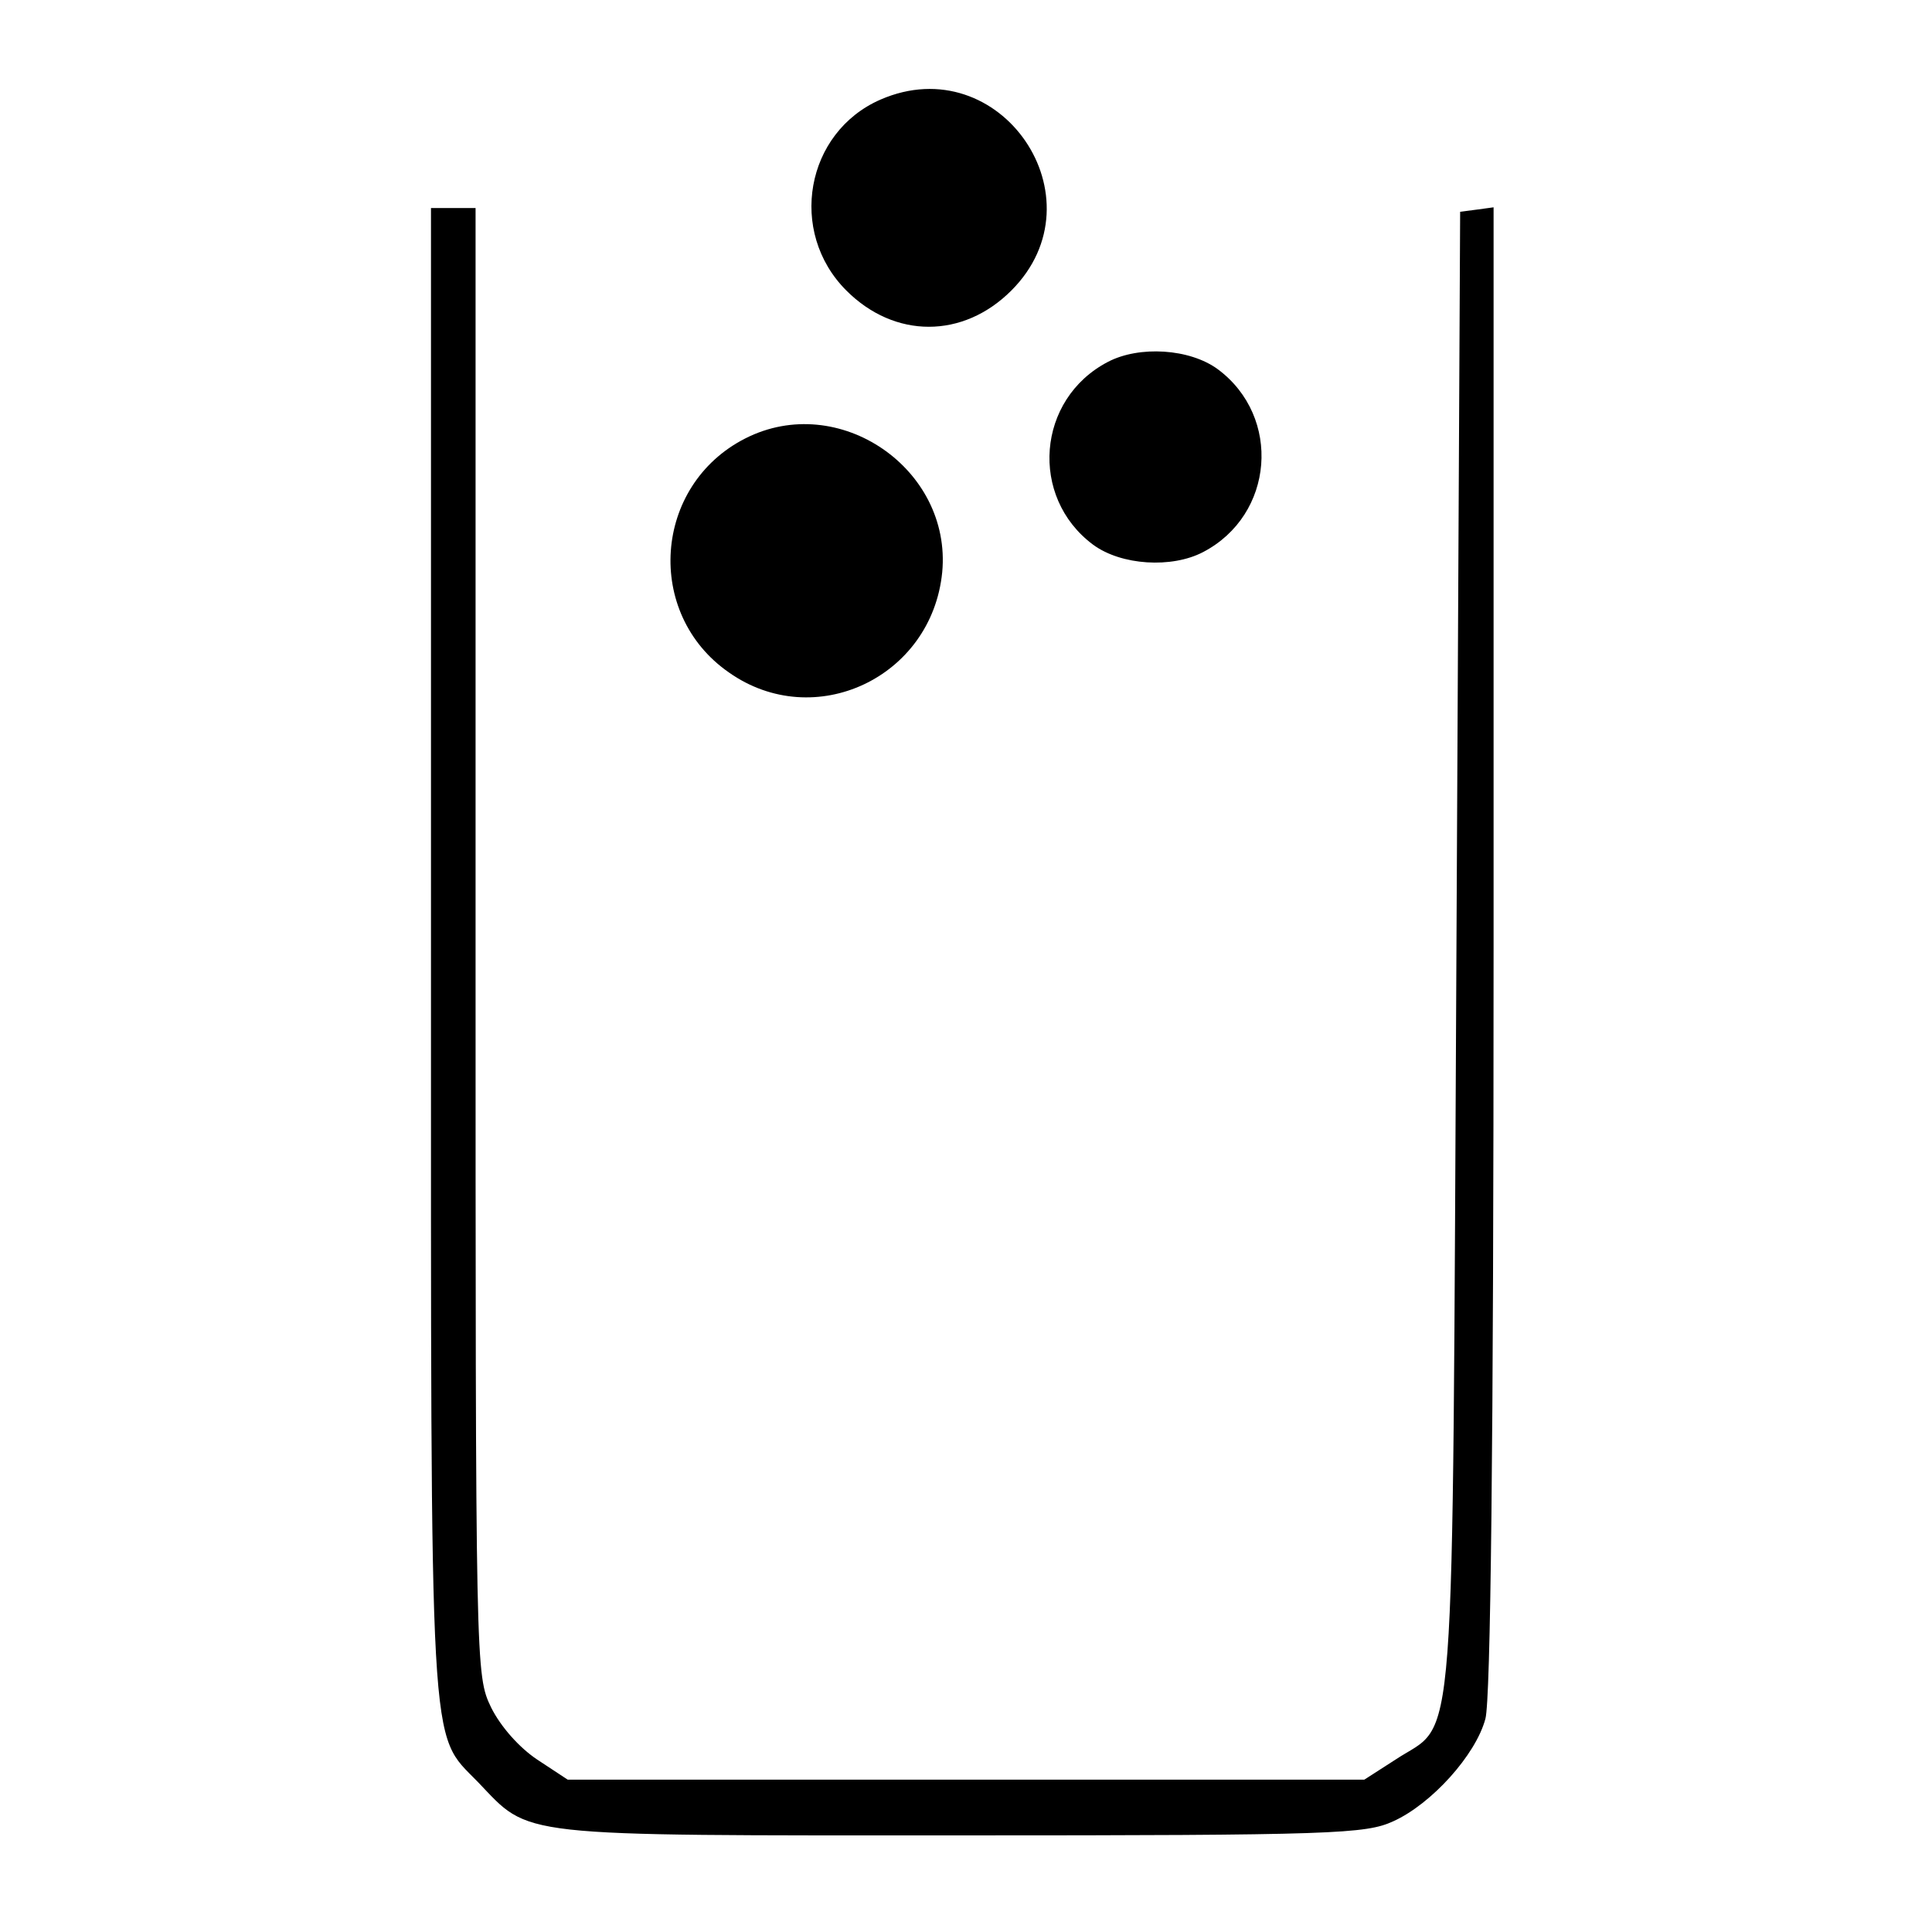
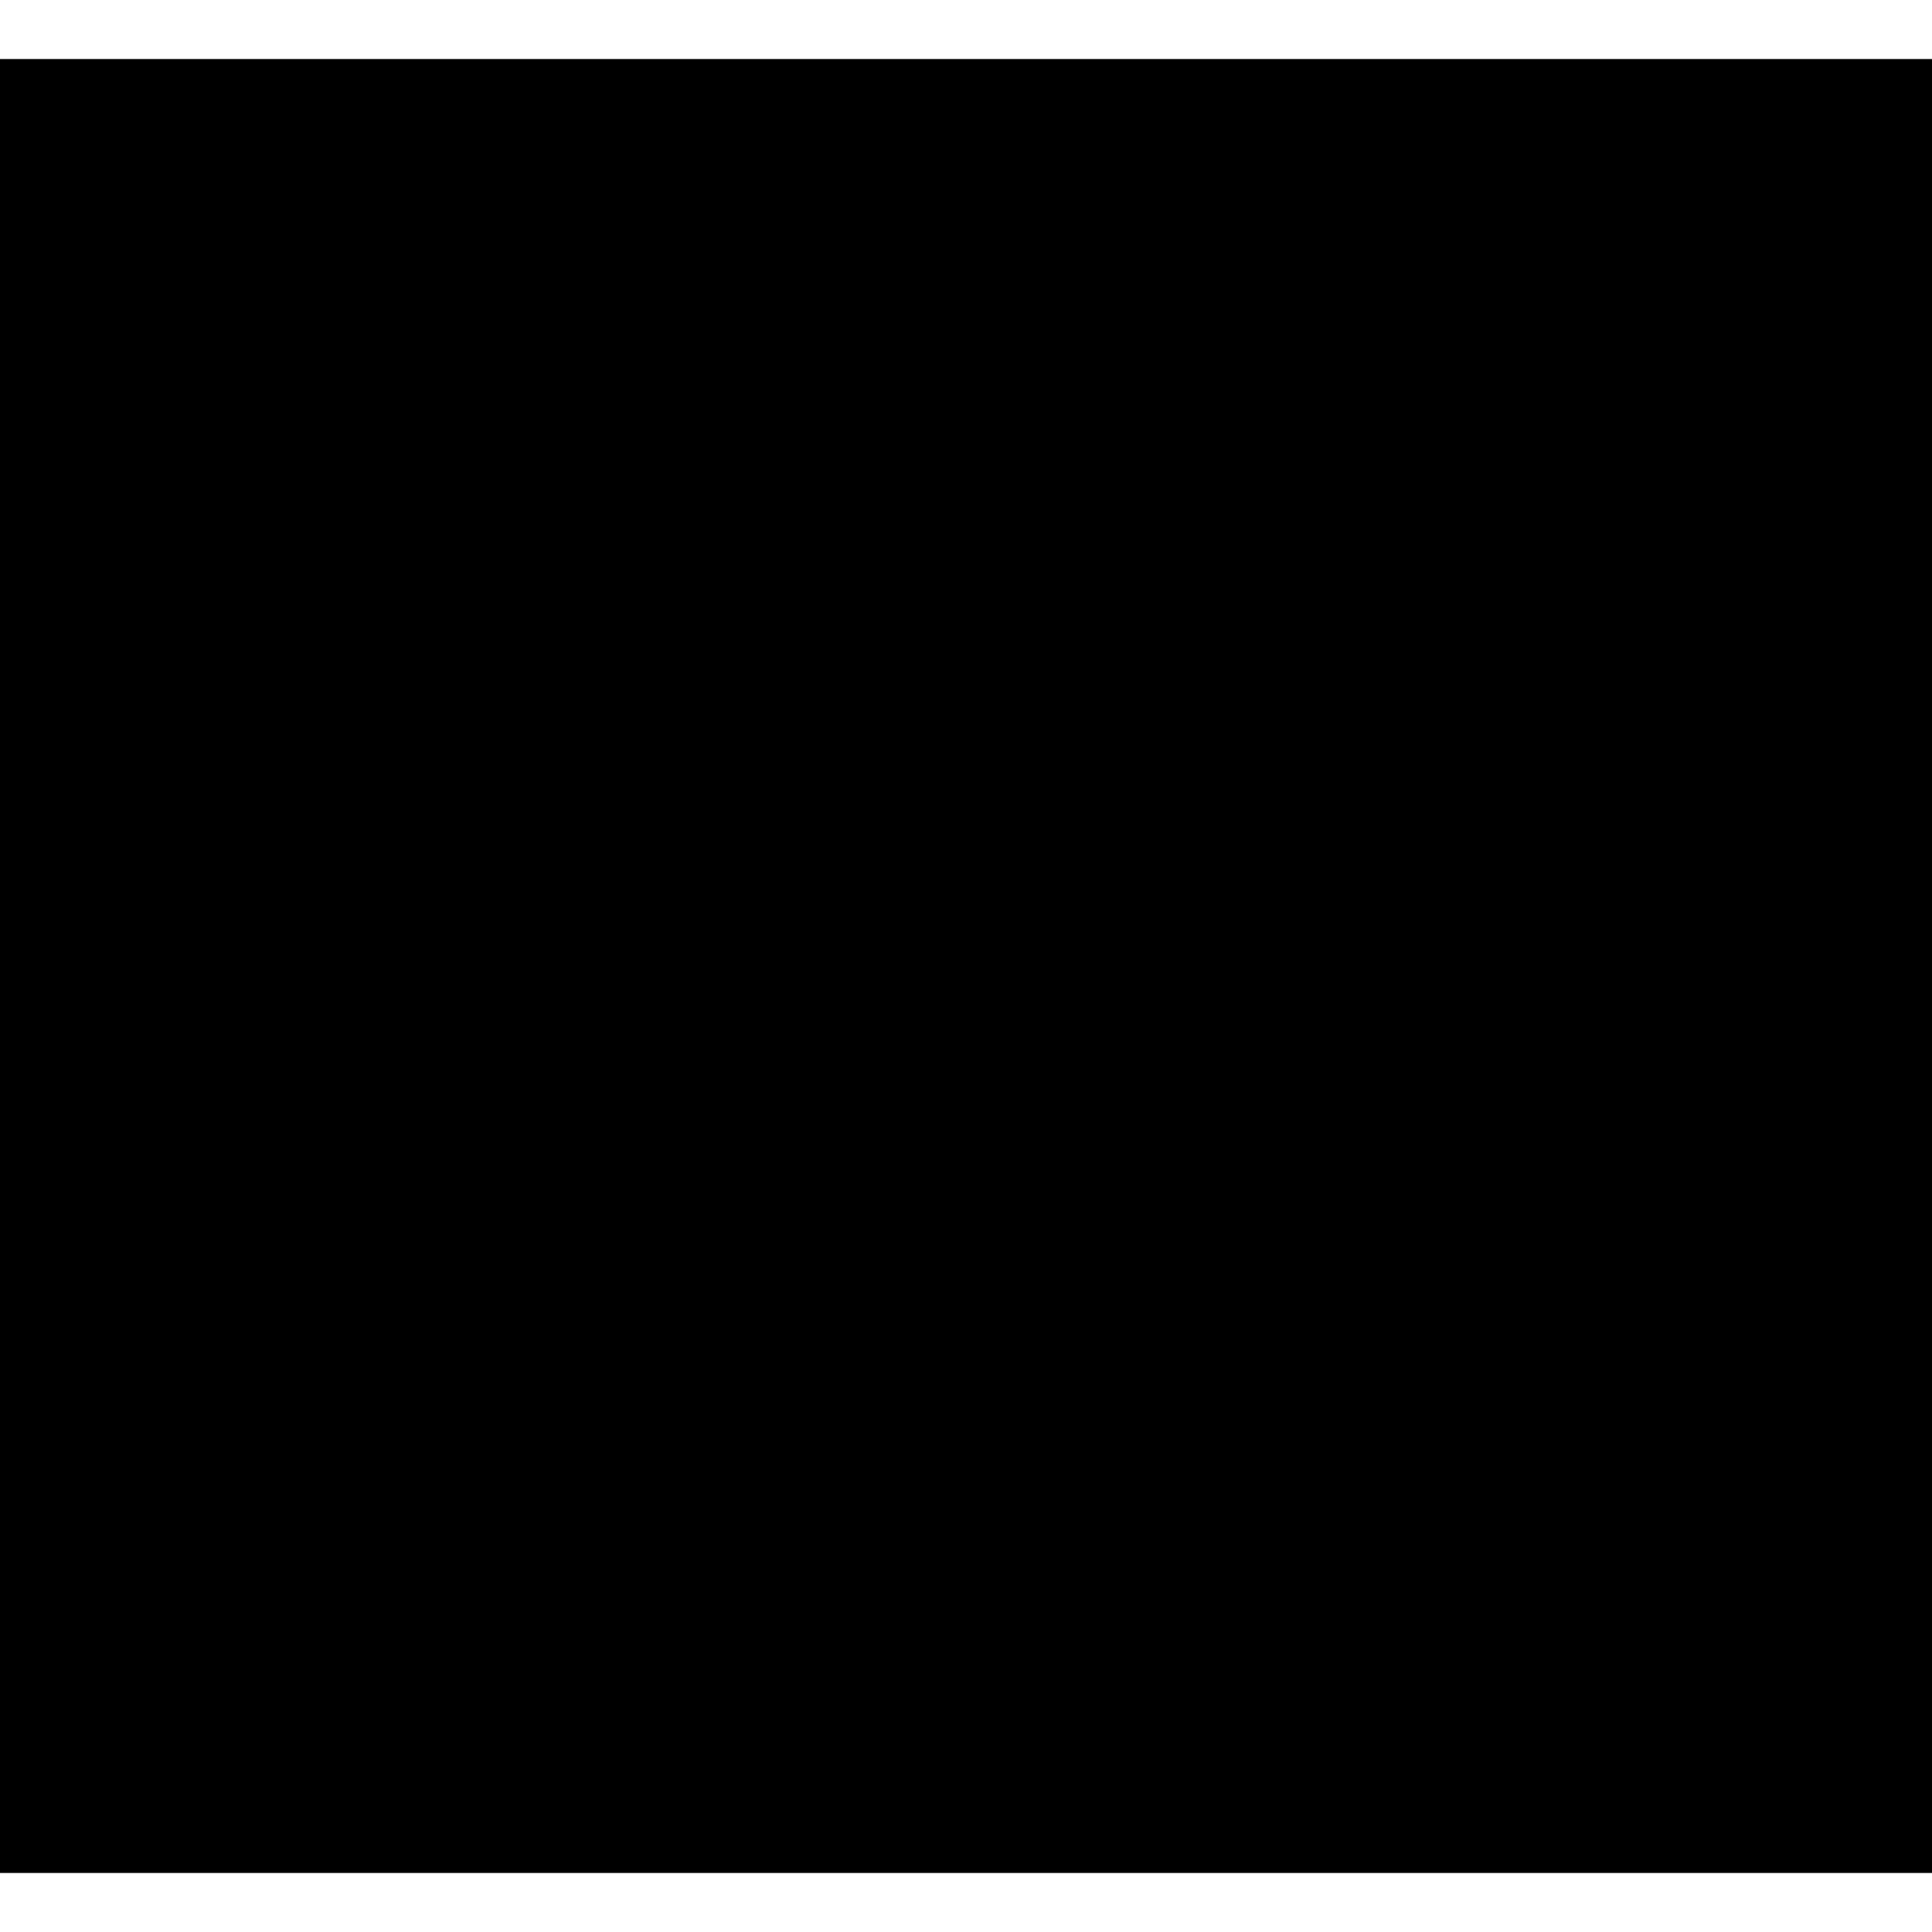
- <svg xmlns="http://www.w3.org/2000/svg" version="1.0" width="260pt" height="260pt" viewBox="0 0 260 260" preserveAspectRatio="xMidYMid meet">
-   <g transform="translate(0,260) scale(0.1,-0.1)" fill="#000000" stroke="none">
-     <path d="M1185 2466 c-101 -44 -125 -178 -46 -257 65 -65 157 -65 222 0 124 124 -15 327 -176 257z" />
-     <path d="M580 1321 c0 -1102 -3 -1051 63 -1119 72 -75 43 -72 649 -72 504 0 546 2 583 19 51 23 111 89 124 138 7 26 11 363 11 1036 l0 998 -22 -3 -23 -3 -5 -995 c-6 -1119 1 -1033 -82 -1088 l-42 -27 -536 0 -536 0 -41 27 c-24 16 -49 44 -62 70 -21 44 -21 46 -21 1031 l0 987 -30 0 -30 0 0 -999z" />
-     <path d="M1491 2113 c-96 -50 -106 -182 -20 -246 38 -28 106 -32 148 -10 96 50 106 182 20 246 -38 28 -106 32 -148 10z" />
-     <path d="M1003 2010 c-124 -63 -136 -236 -22 -315 115 -81 273 -7 287 135 13 139 -139 244 -265 180z" />
+ <svg xmlns="http://www.w3.org/2000/svg" version="1.0" width="720pt" height="720pt" viewBox="0 0 720 720" preserveAspectRatio="xMidYMid meet">
+   <g transform="translate(0,720) scale(0.1,-0.1)" fill="#000000" stroke="none">
+     <path d="M0 3600 l0 -3380 3600 0 3600 0 0 3380 0 3380 -3600 0 -3600 0 0 -3380z" />
  </g>
</svg>
